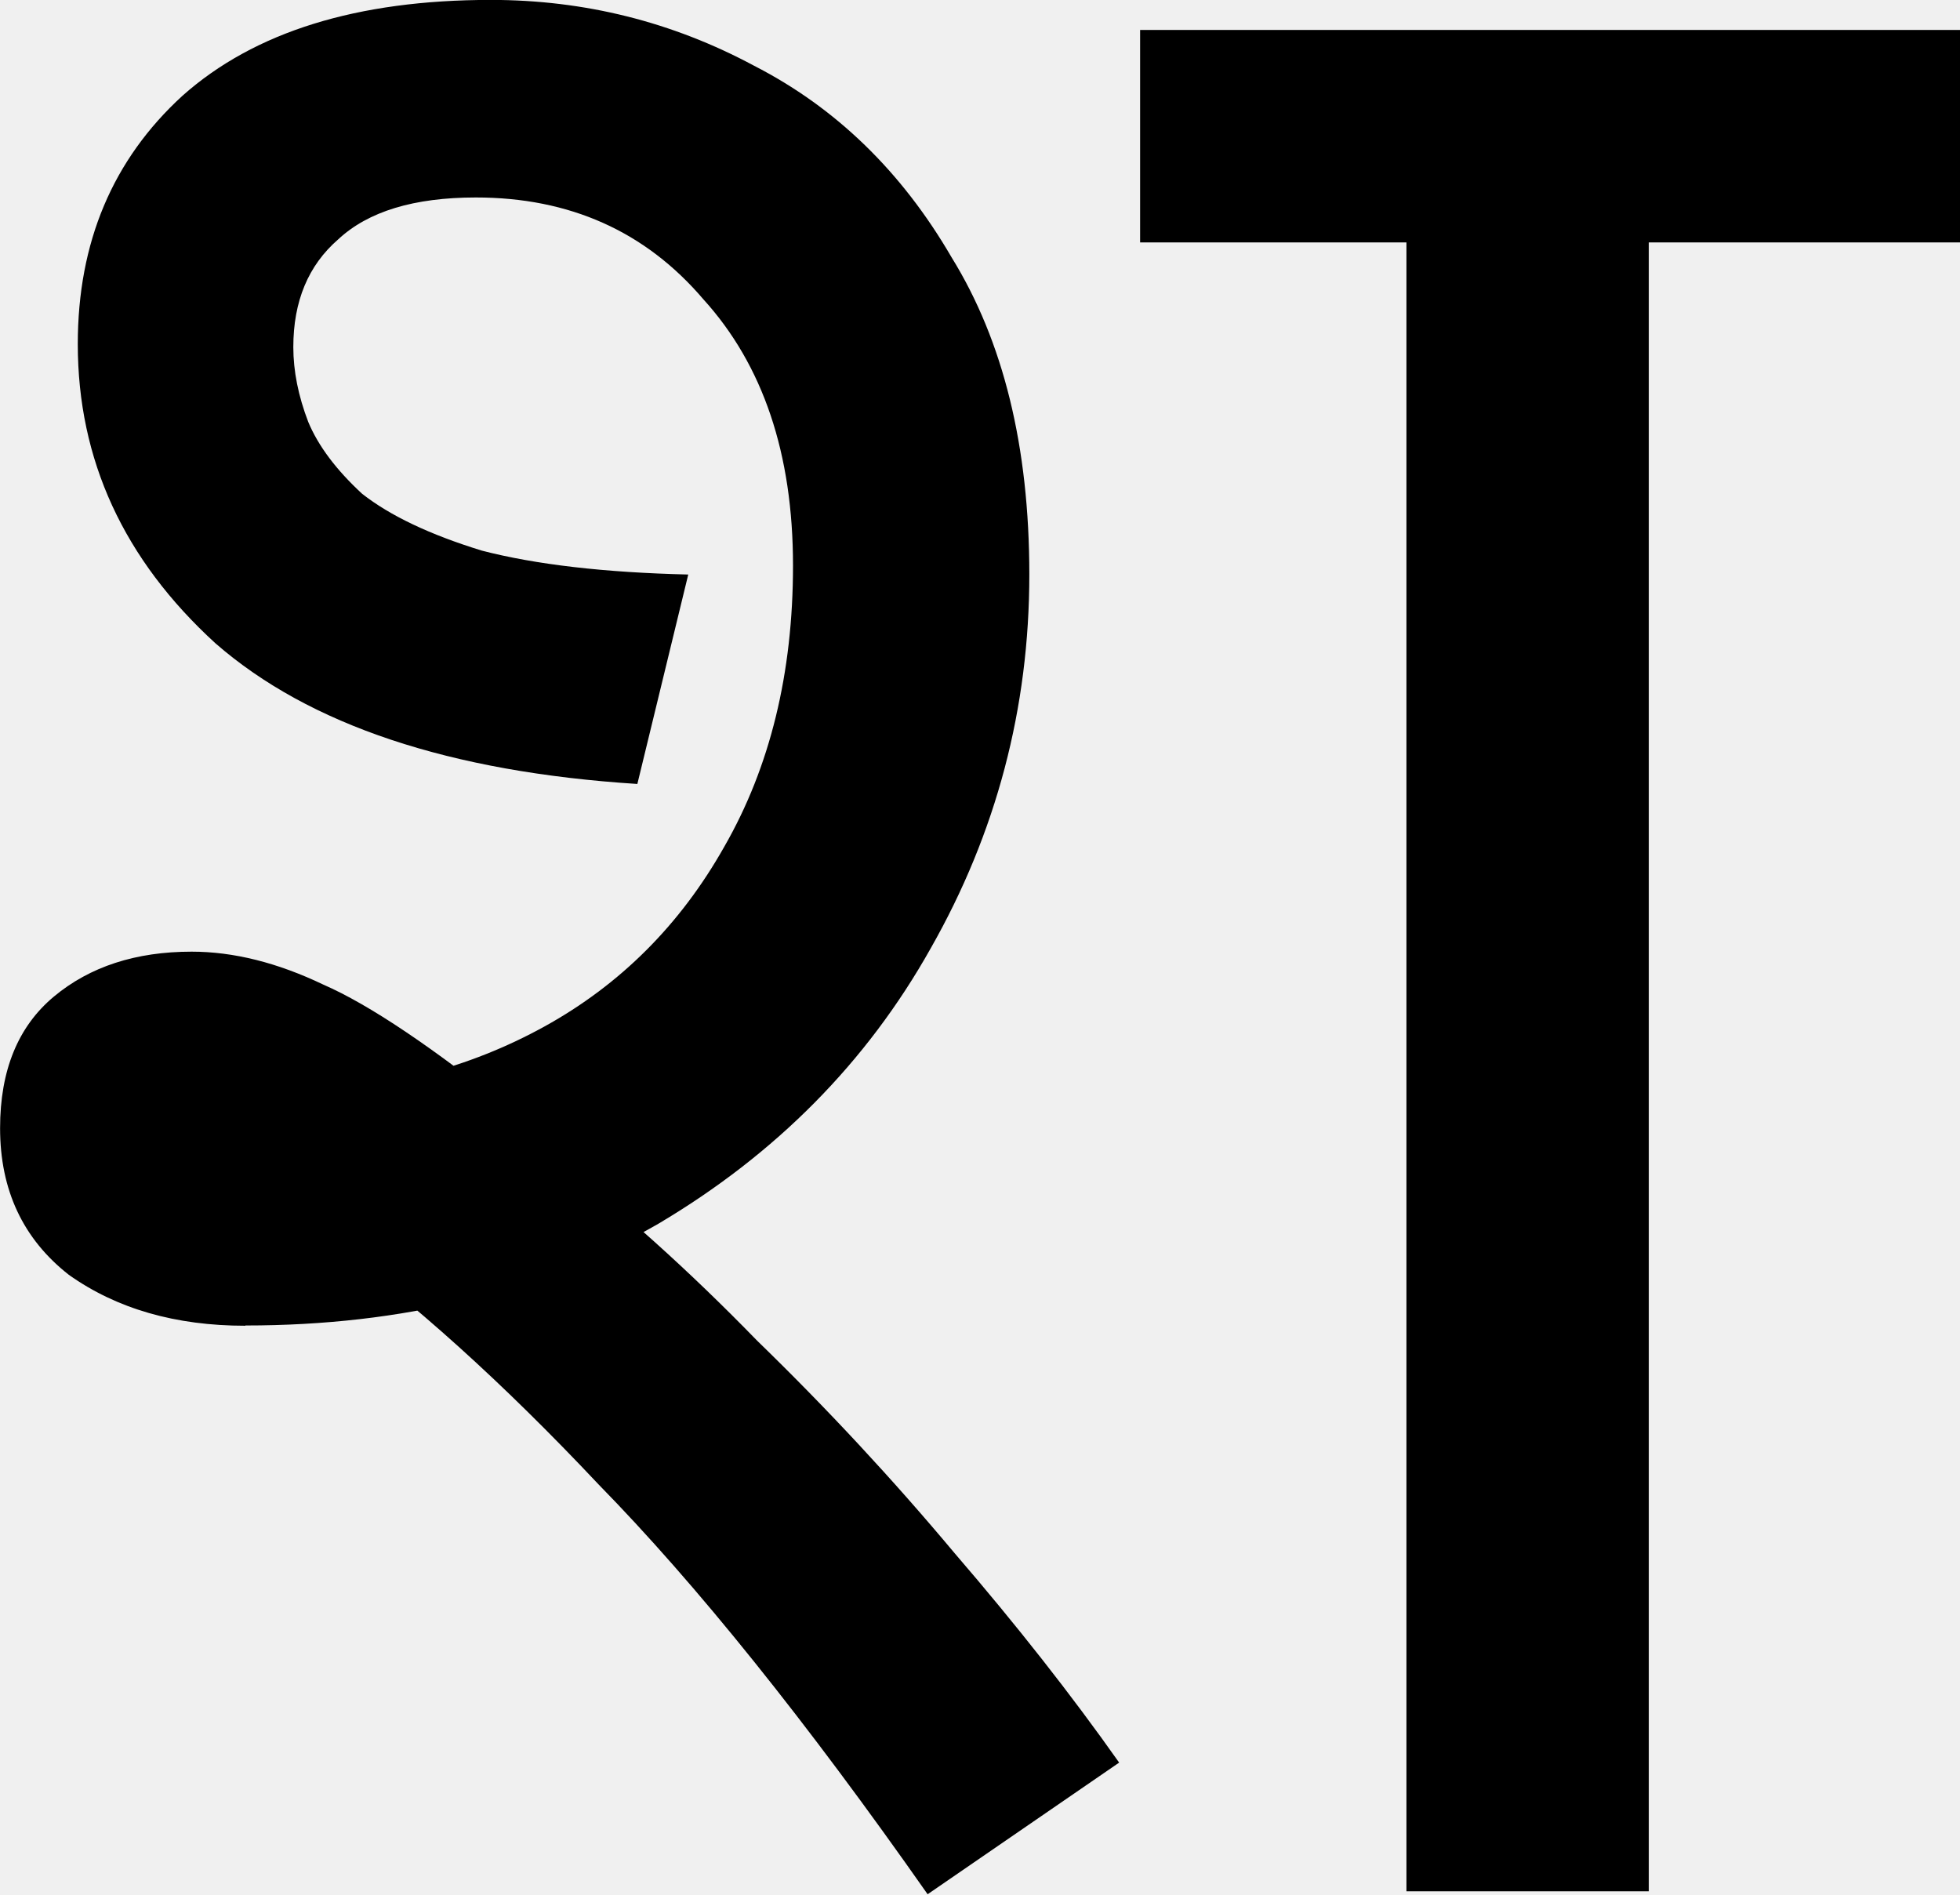
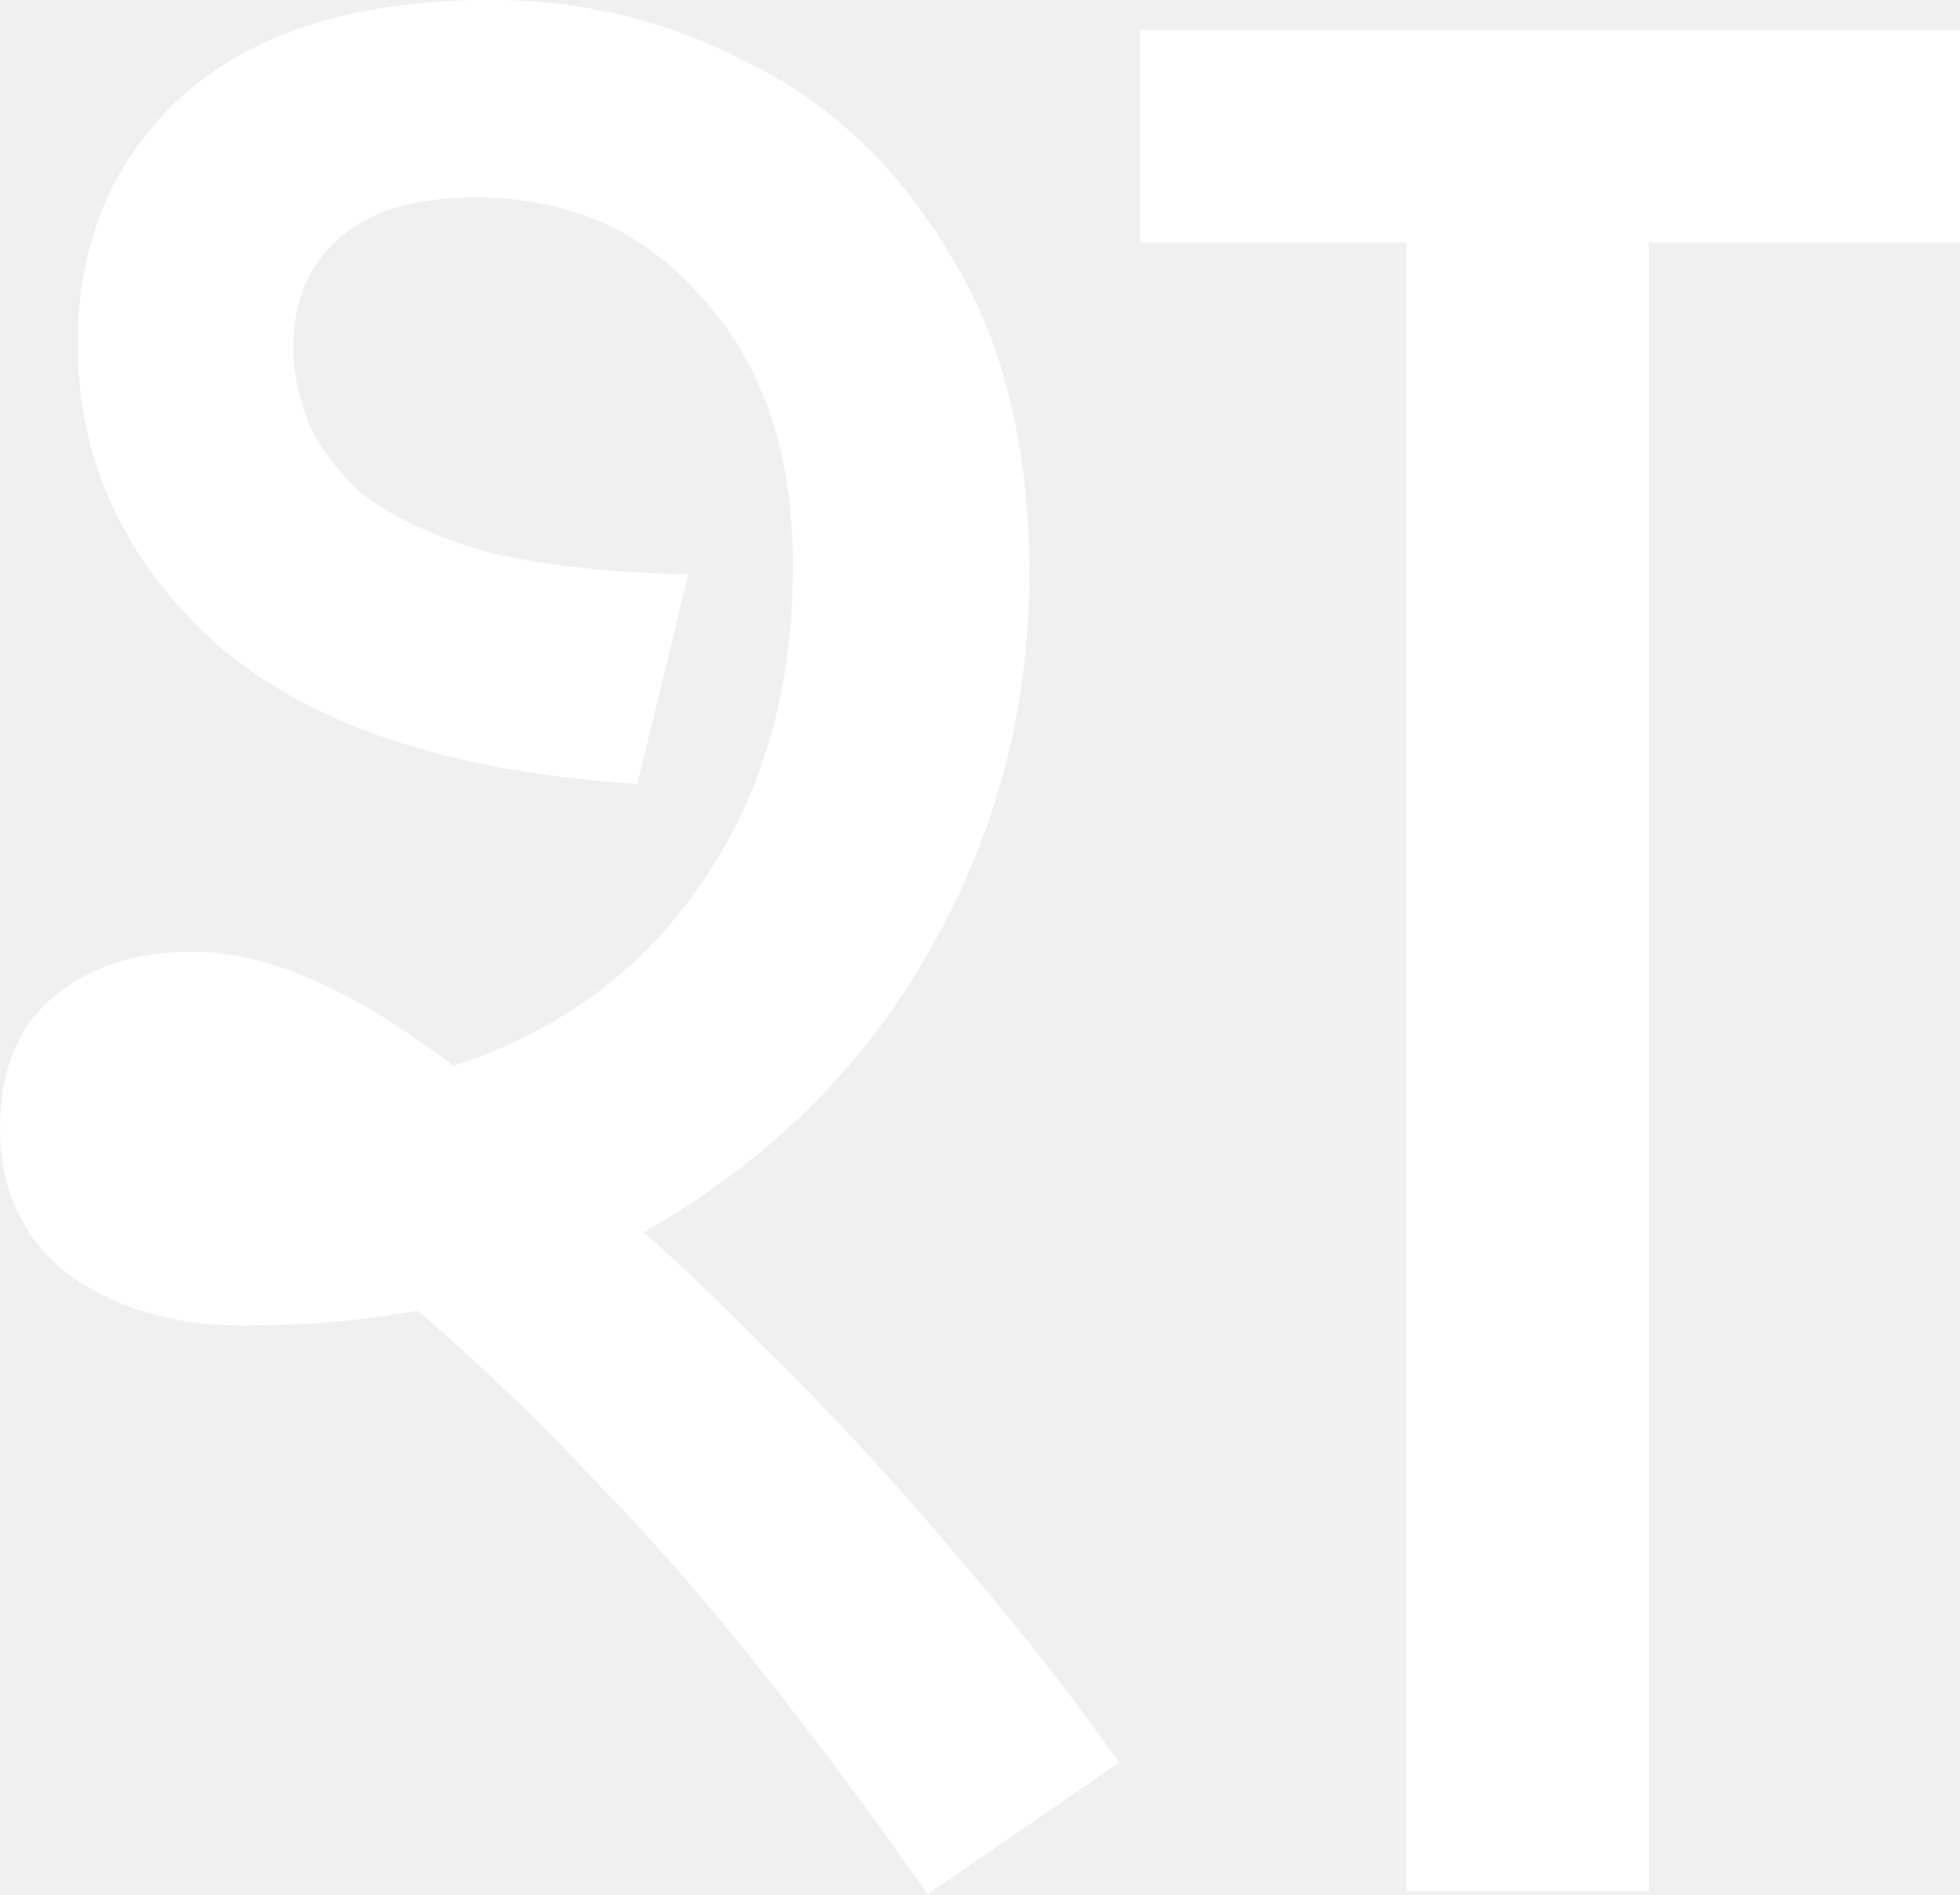
<svg xmlns="http://www.w3.org/2000/svg" width="23.107mm" height="22.331mm" version="1.1" viewBox="0 0 23.107 22.331">
  <g transform="translate(-35.655 -36.679)" stroke-width=".265" aria-label="श">
-     <path d="m55.093 39.537v19.438h-2.857v-19.438h-3.14v-2.505h9.666v2.505zm-16.545 12.771q-1.235 0-2.081-0.6-0.811-0.635-0.811-1.729 0-1.023 0.635-1.552 0.635-0.529 1.623-0.529 0.741 0 1.552 0.388 0.811 0.353 2.258 1.517l0.423 0.494q1.235 0.953 2.434 2.187 1.235 1.199 2.328 2.505 1.094 1.27 1.94 2.469l-2.258 1.552q-2.152-3.069-3.881-4.833-1.693-1.799-3.21-2.893l-0.423-1.729q1.658-0.035 2.999-0.776 1.341-0.741 2.117-2.117 0.811-1.411 0.811-3.316 0-1.976-1.058-3.14-1.023-1.199-2.681-1.199-1.094 0-1.623 0.494-0.529 0.459-0.529 1.27 0 0.423 0.176 0.882 0.176 0.423 0.635 0.847 0.494 0.388 1.411 0.67 0.953 0.247 2.434 0.282l-0.6 2.469q-3.316-0.212-4.974-1.658-1.623-1.482-1.623-3.528 0-1.799 1.235-2.928 1.27-1.129 3.634-1.129 1.658 0 3.104 0.776 1.446 0.741 2.328 2.258 0.917 1.482 0.917 3.739 0 2.364-1.164 4.41-1.129 2.011-3.21 3.245-2.081 1.199-4.868 1.199z" />
+     <path fill="white" d="m55.093 39.537v19.438h-2.857v-19.438h-3.14v-2.505h9.666v2.505zm-16.545 12.771q-1.235 0-2.081-0.6-0.811-0.635-0.811-1.729 0-1.023 0.635-1.552 0.635-0.529 1.623-0.529 0.741 0 1.552 0.388 0.811 0.353 2.258 1.517l0.423 0.494q1.235 0.953 2.434 2.187 1.235 1.199 2.328 2.505 1.094 1.27 1.94 2.469l-2.258 1.552q-2.152-3.069-3.881-4.833-1.693-1.799-3.21-2.893l-0.423-1.729q1.658-0.035 2.999-0.776 1.341-0.741 2.117-2.117 0.811-1.411 0.811-3.316 0-1.976-1.058-3.14-1.023-1.199-2.681-1.199-1.094 0-1.623 0.494-0.529 0.459-0.529 1.27 0 0.423 0.176 0.882 0.176 0.423 0.635 0.847 0.494 0.388 1.411 0.67 0.953 0.247 2.434 0.282l-0.6 2.469q-3.316-0.212-4.974-1.658-1.623-1.482-1.623-3.528 0-1.799 1.235-2.928 1.27-1.129 3.634-1.129 1.658 0 3.104 0.776 1.446 0.741 2.328 2.258 0.917 1.482 0.917 3.739 0 2.364-1.164 4.41-1.129 2.011-3.21 3.245-2.081 1.199-4.868 1.199z" />
  </g>
</svg>
